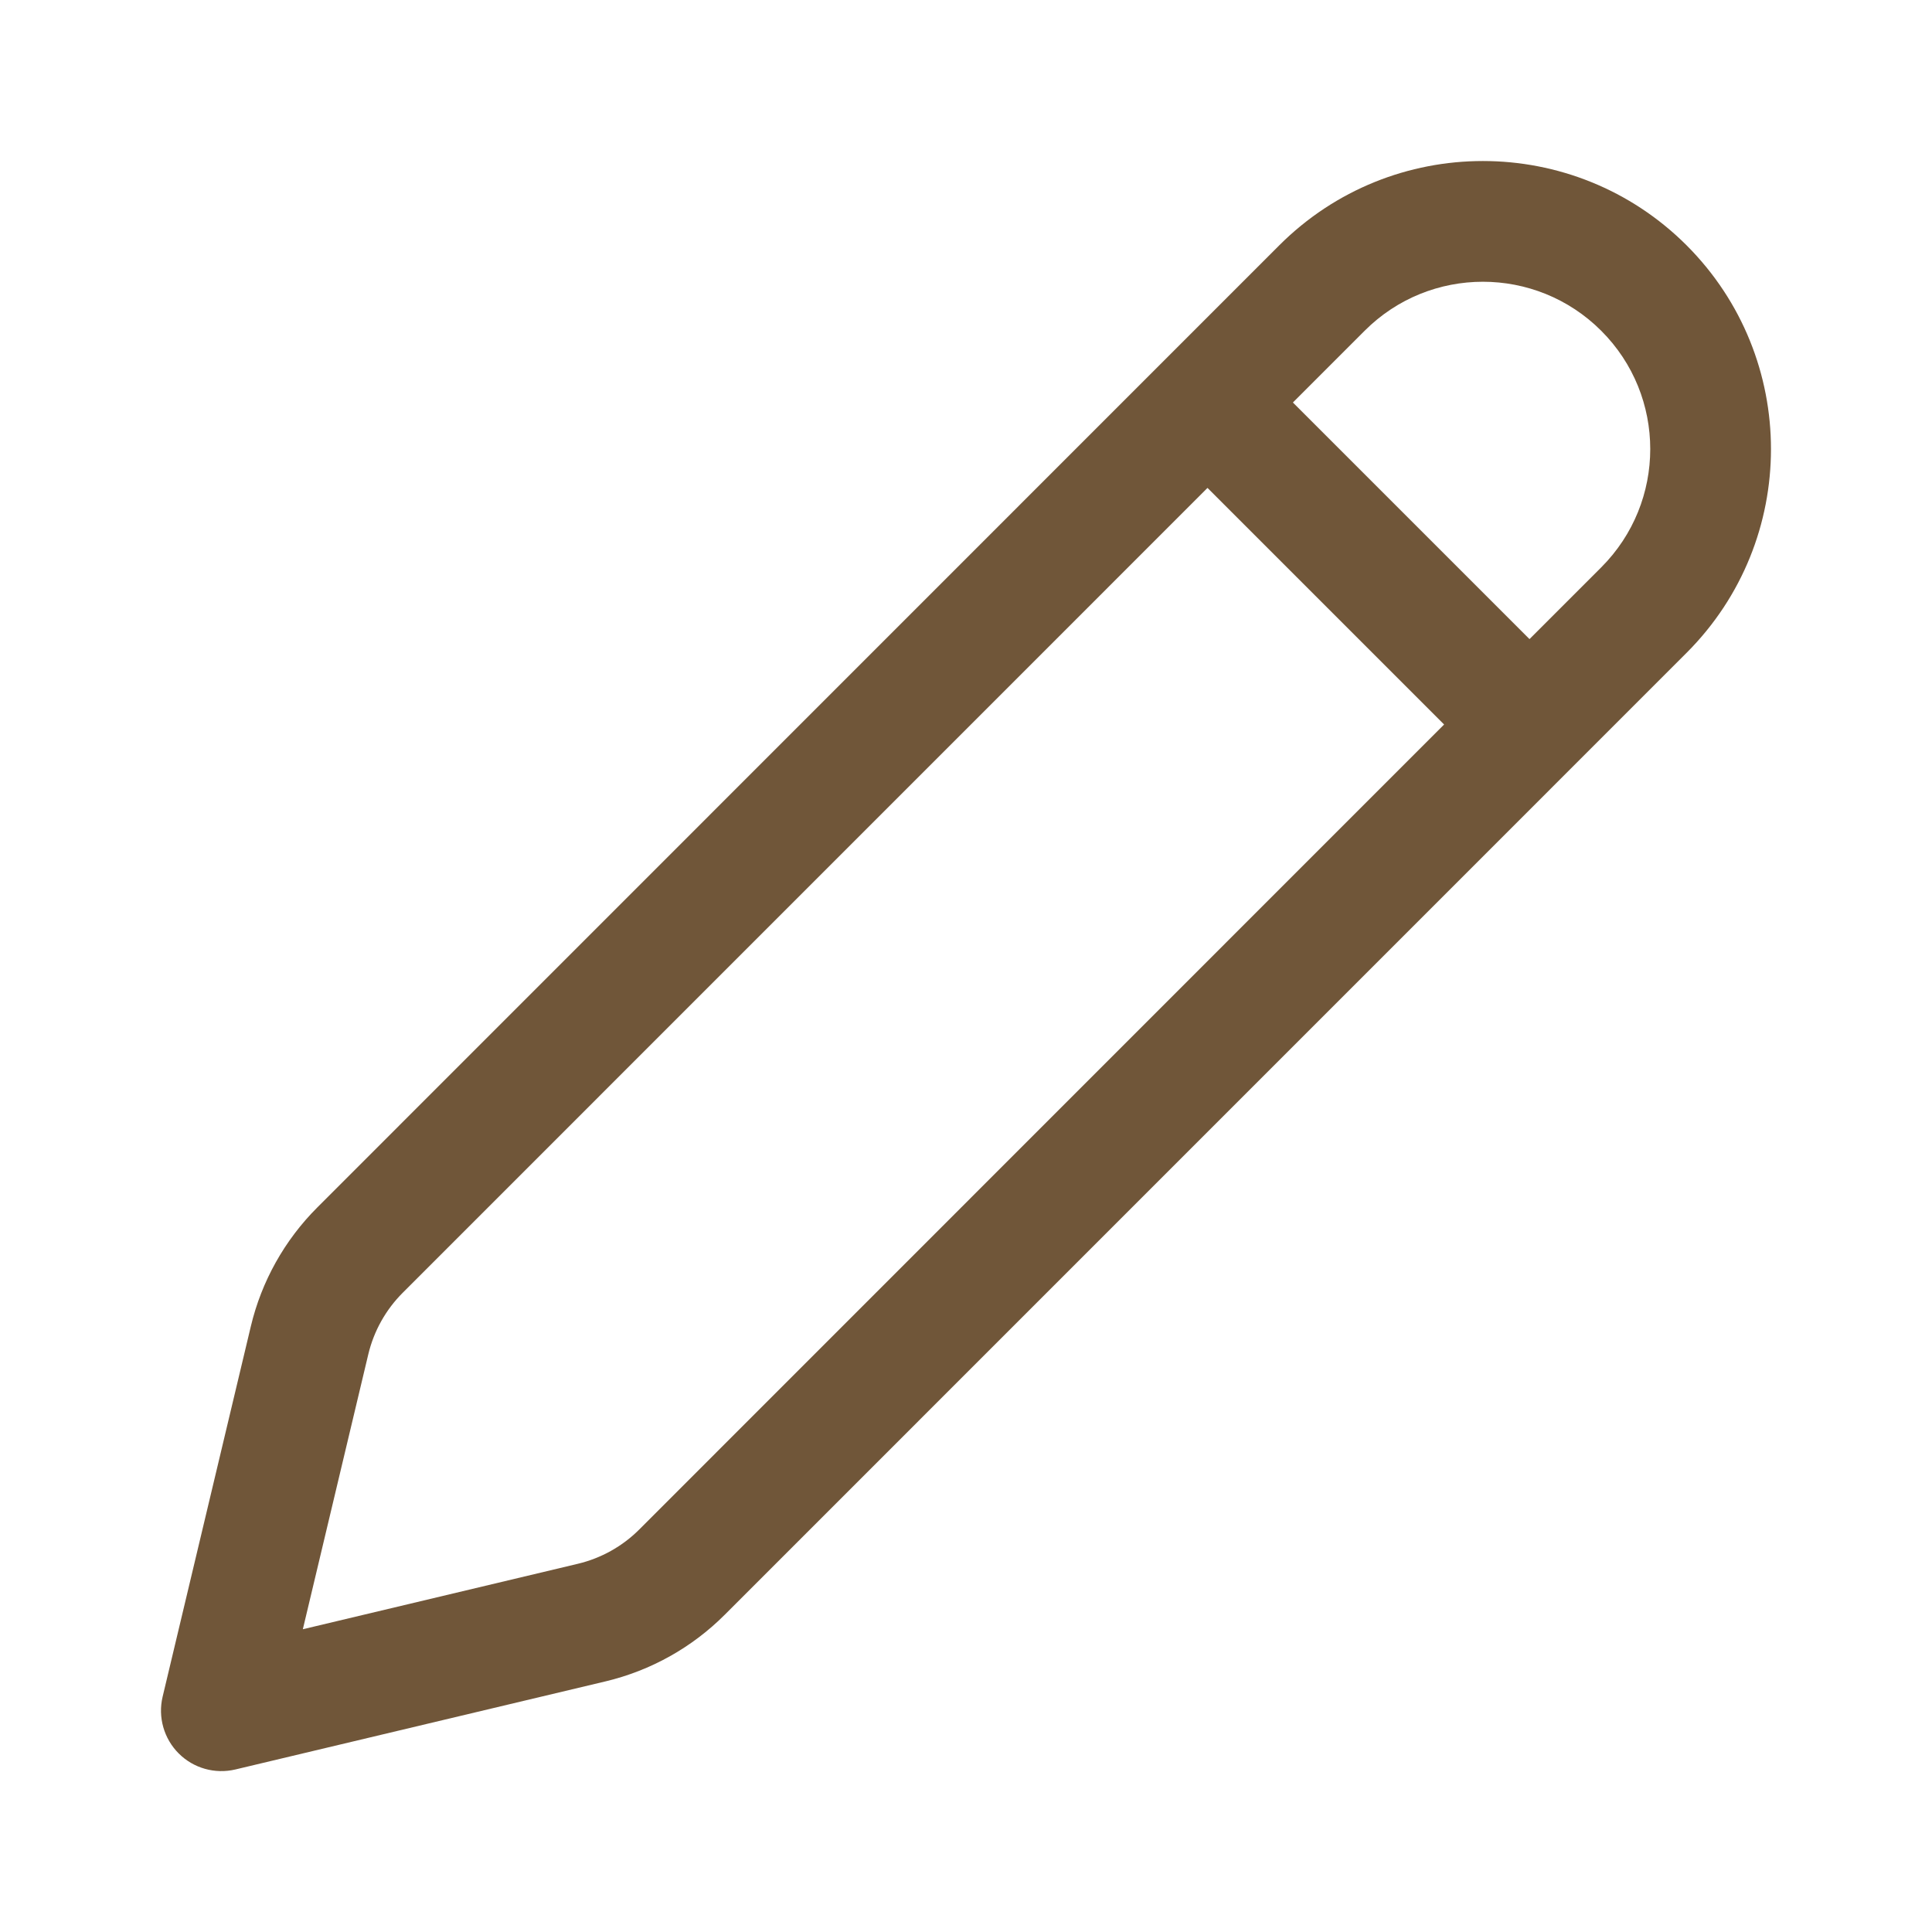
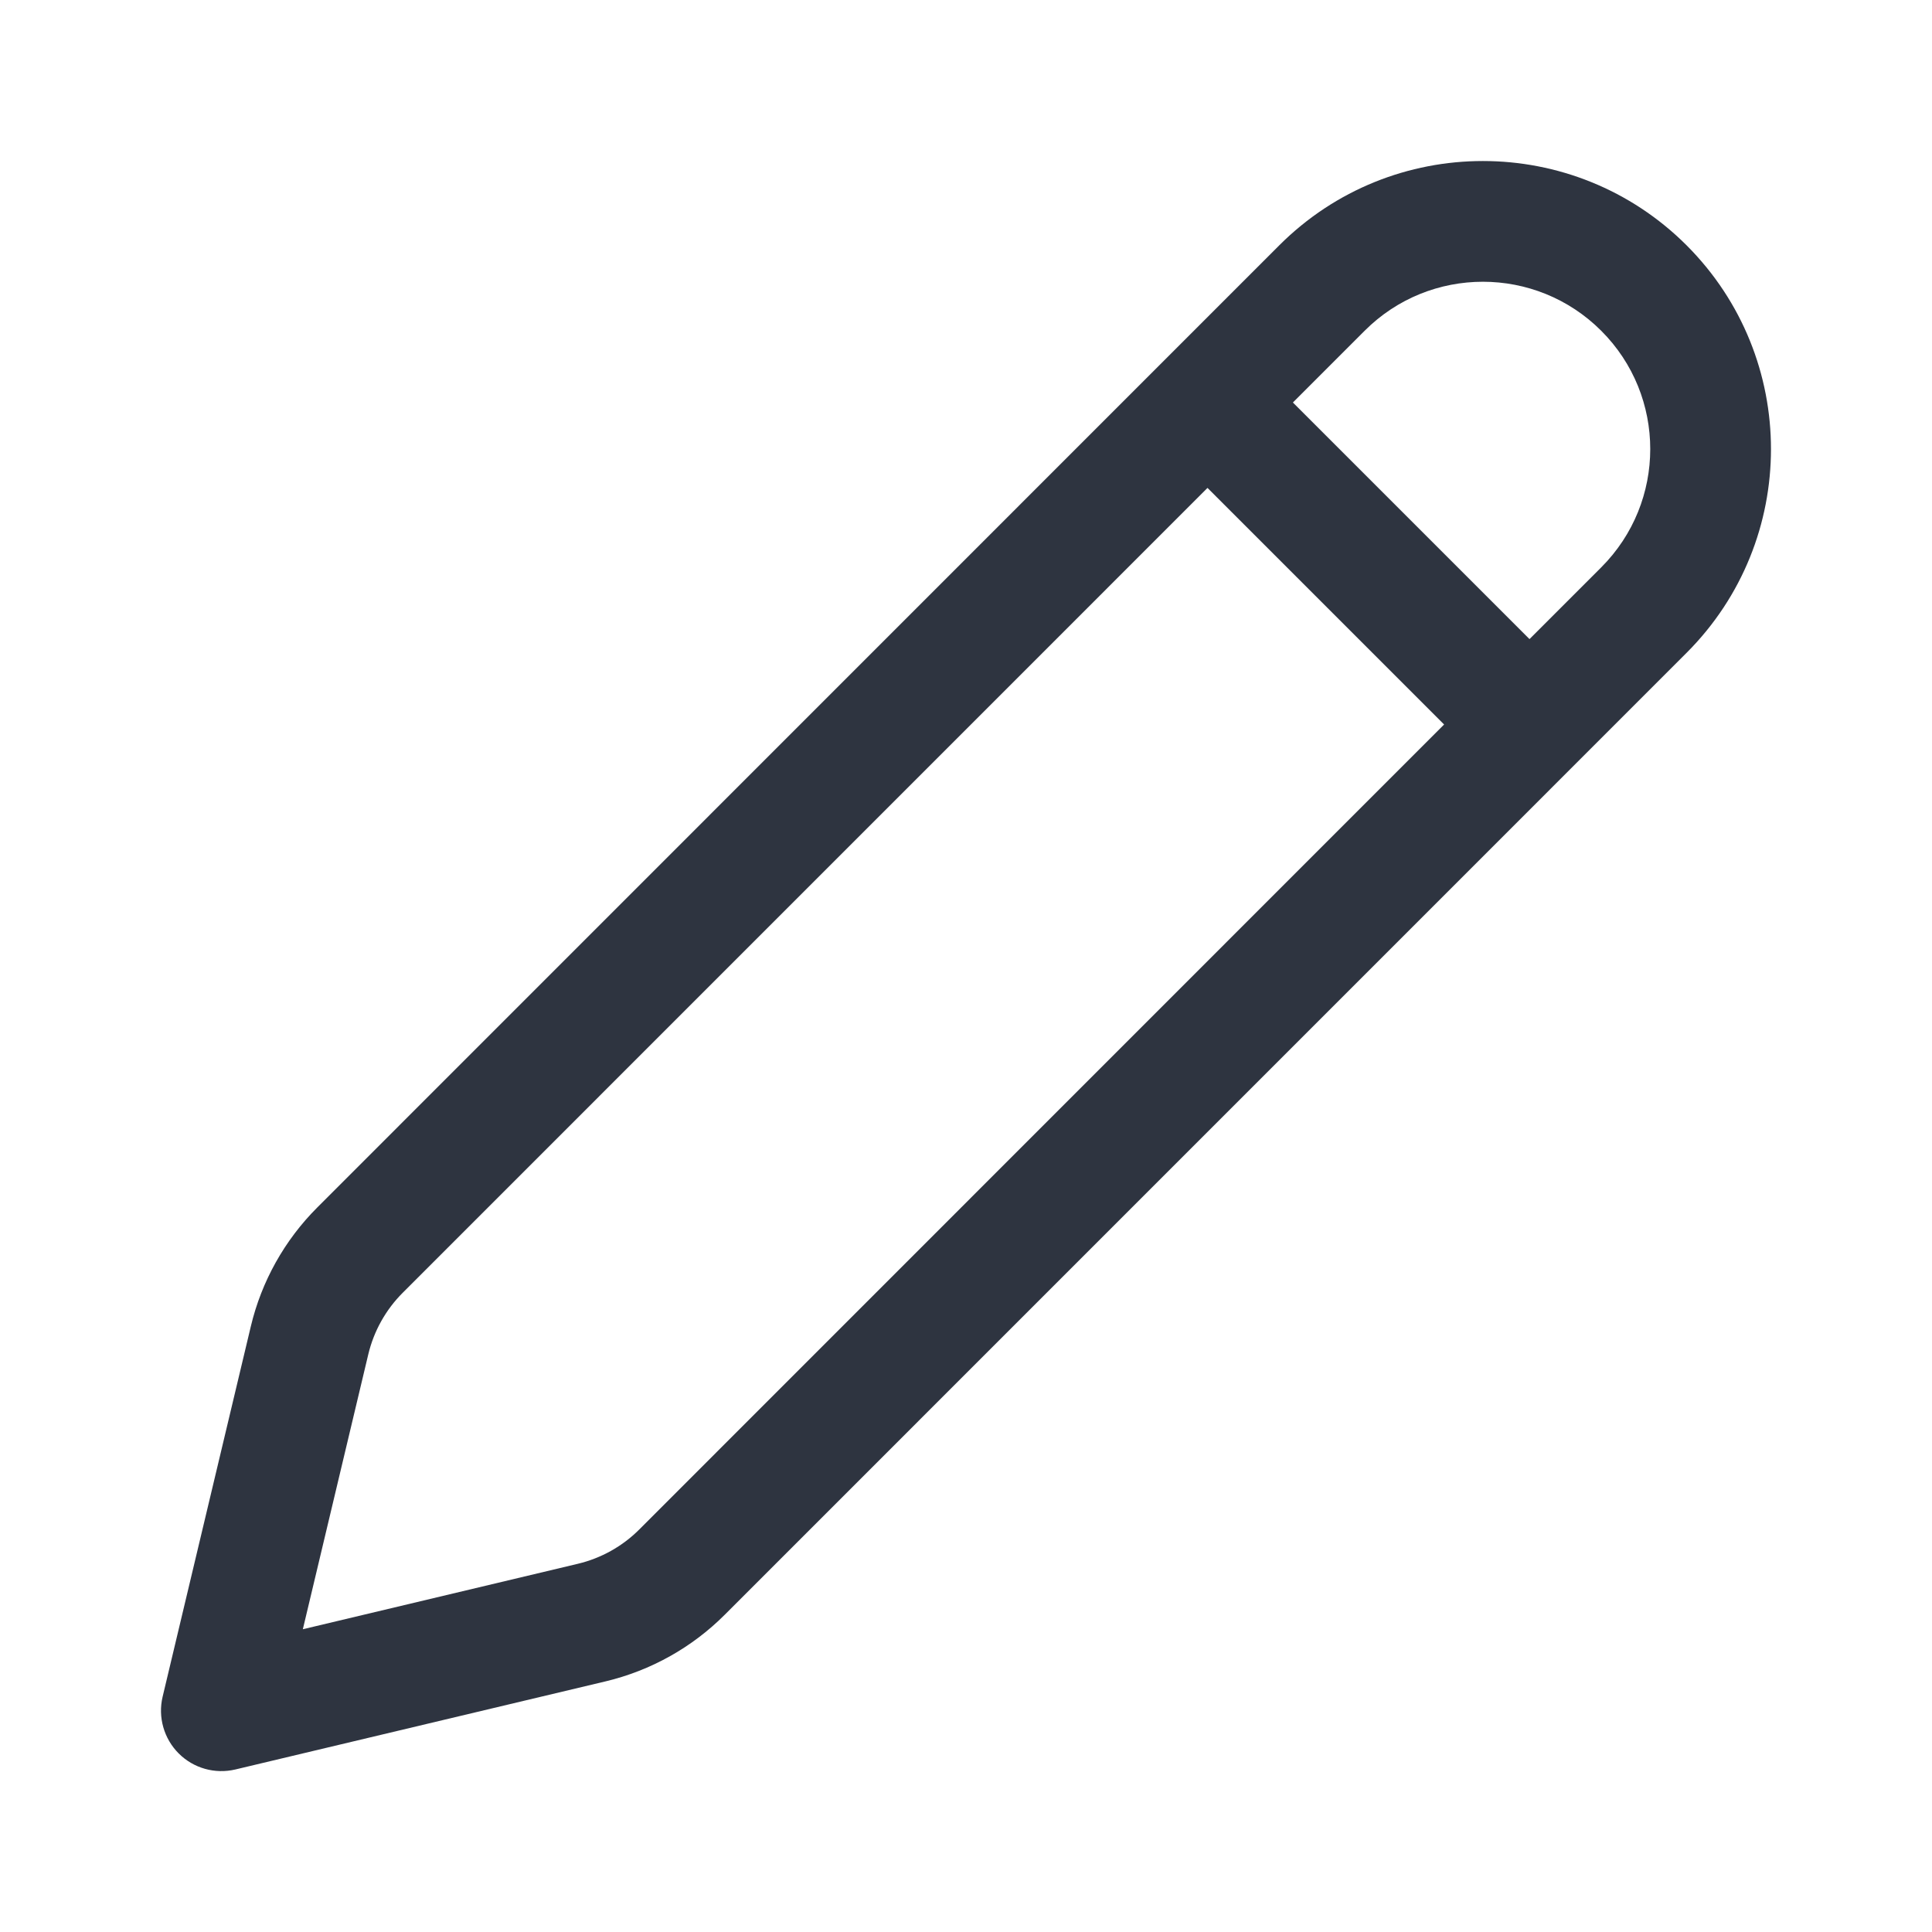
<svg xmlns="http://www.w3.org/2000/svg" width="24" height="24" viewBox="0 0 24 24" fill="none">
-   <path d="M20.952 3.048C19.554 1.651 17.288 1.651 15.891 3.048L3.941 15C3.535 15.406 3.249 15.917 3.116 16.476L2.02 21.078C1.96 21.331 2.036 21.598 2.22 21.782C2.404 21.966 2.67 22.041 2.924 21.981L7.525 20.886C8.084 20.752 8.595 20.467 9.002 20.06L20.952 8.109C22.349 6.711 22.349 4.446 20.952 3.048ZM16.952 4.109C17.763 3.297 19.079 3.297 19.891 4.109C20.703 4.92 20.703 6.236 19.891 7.048L19 7.939L16.061 5L16.952 4.109ZM15 6.061L17.939 9L7.941 19C7.731 19.21 7.467 19.357 7.178 19.426L3.762 20.239L4.575 16.824C4.644 16.535 4.792 16.27 5.002 16.06L15 6.061Z" fill="#705639" />
+   <path d="M20.952 3.048C19.554 1.651 17.288 1.651 15.891 3.048L3.941 15C3.535 15.406 3.249 15.917 3.116 16.476L2.02 21.078C1.96 21.331 2.036 21.598 2.22 21.782C2.404 21.966 2.67 22.041 2.924 21.981L7.525 20.886C8.084 20.752 8.595 20.467 9.002 20.06L20.952 8.109C22.349 6.711 22.349 4.446 20.952 3.048ZM16.952 4.109C17.763 3.297 19.079 3.297 19.891 4.109C20.703 4.92 20.703 6.236 19.891 7.048L19 7.939L16.061 5L16.952 4.109ZM15 6.061L17.939 9L7.941 19C7.731 19.21 7.467 19.357 7.178 19.426L3.762 20.239L4.575 16.824C4.644 16.535 4.792 16.27 5.002 16.06L15 6.061Z" fill="#2E3440" />
</svg>
